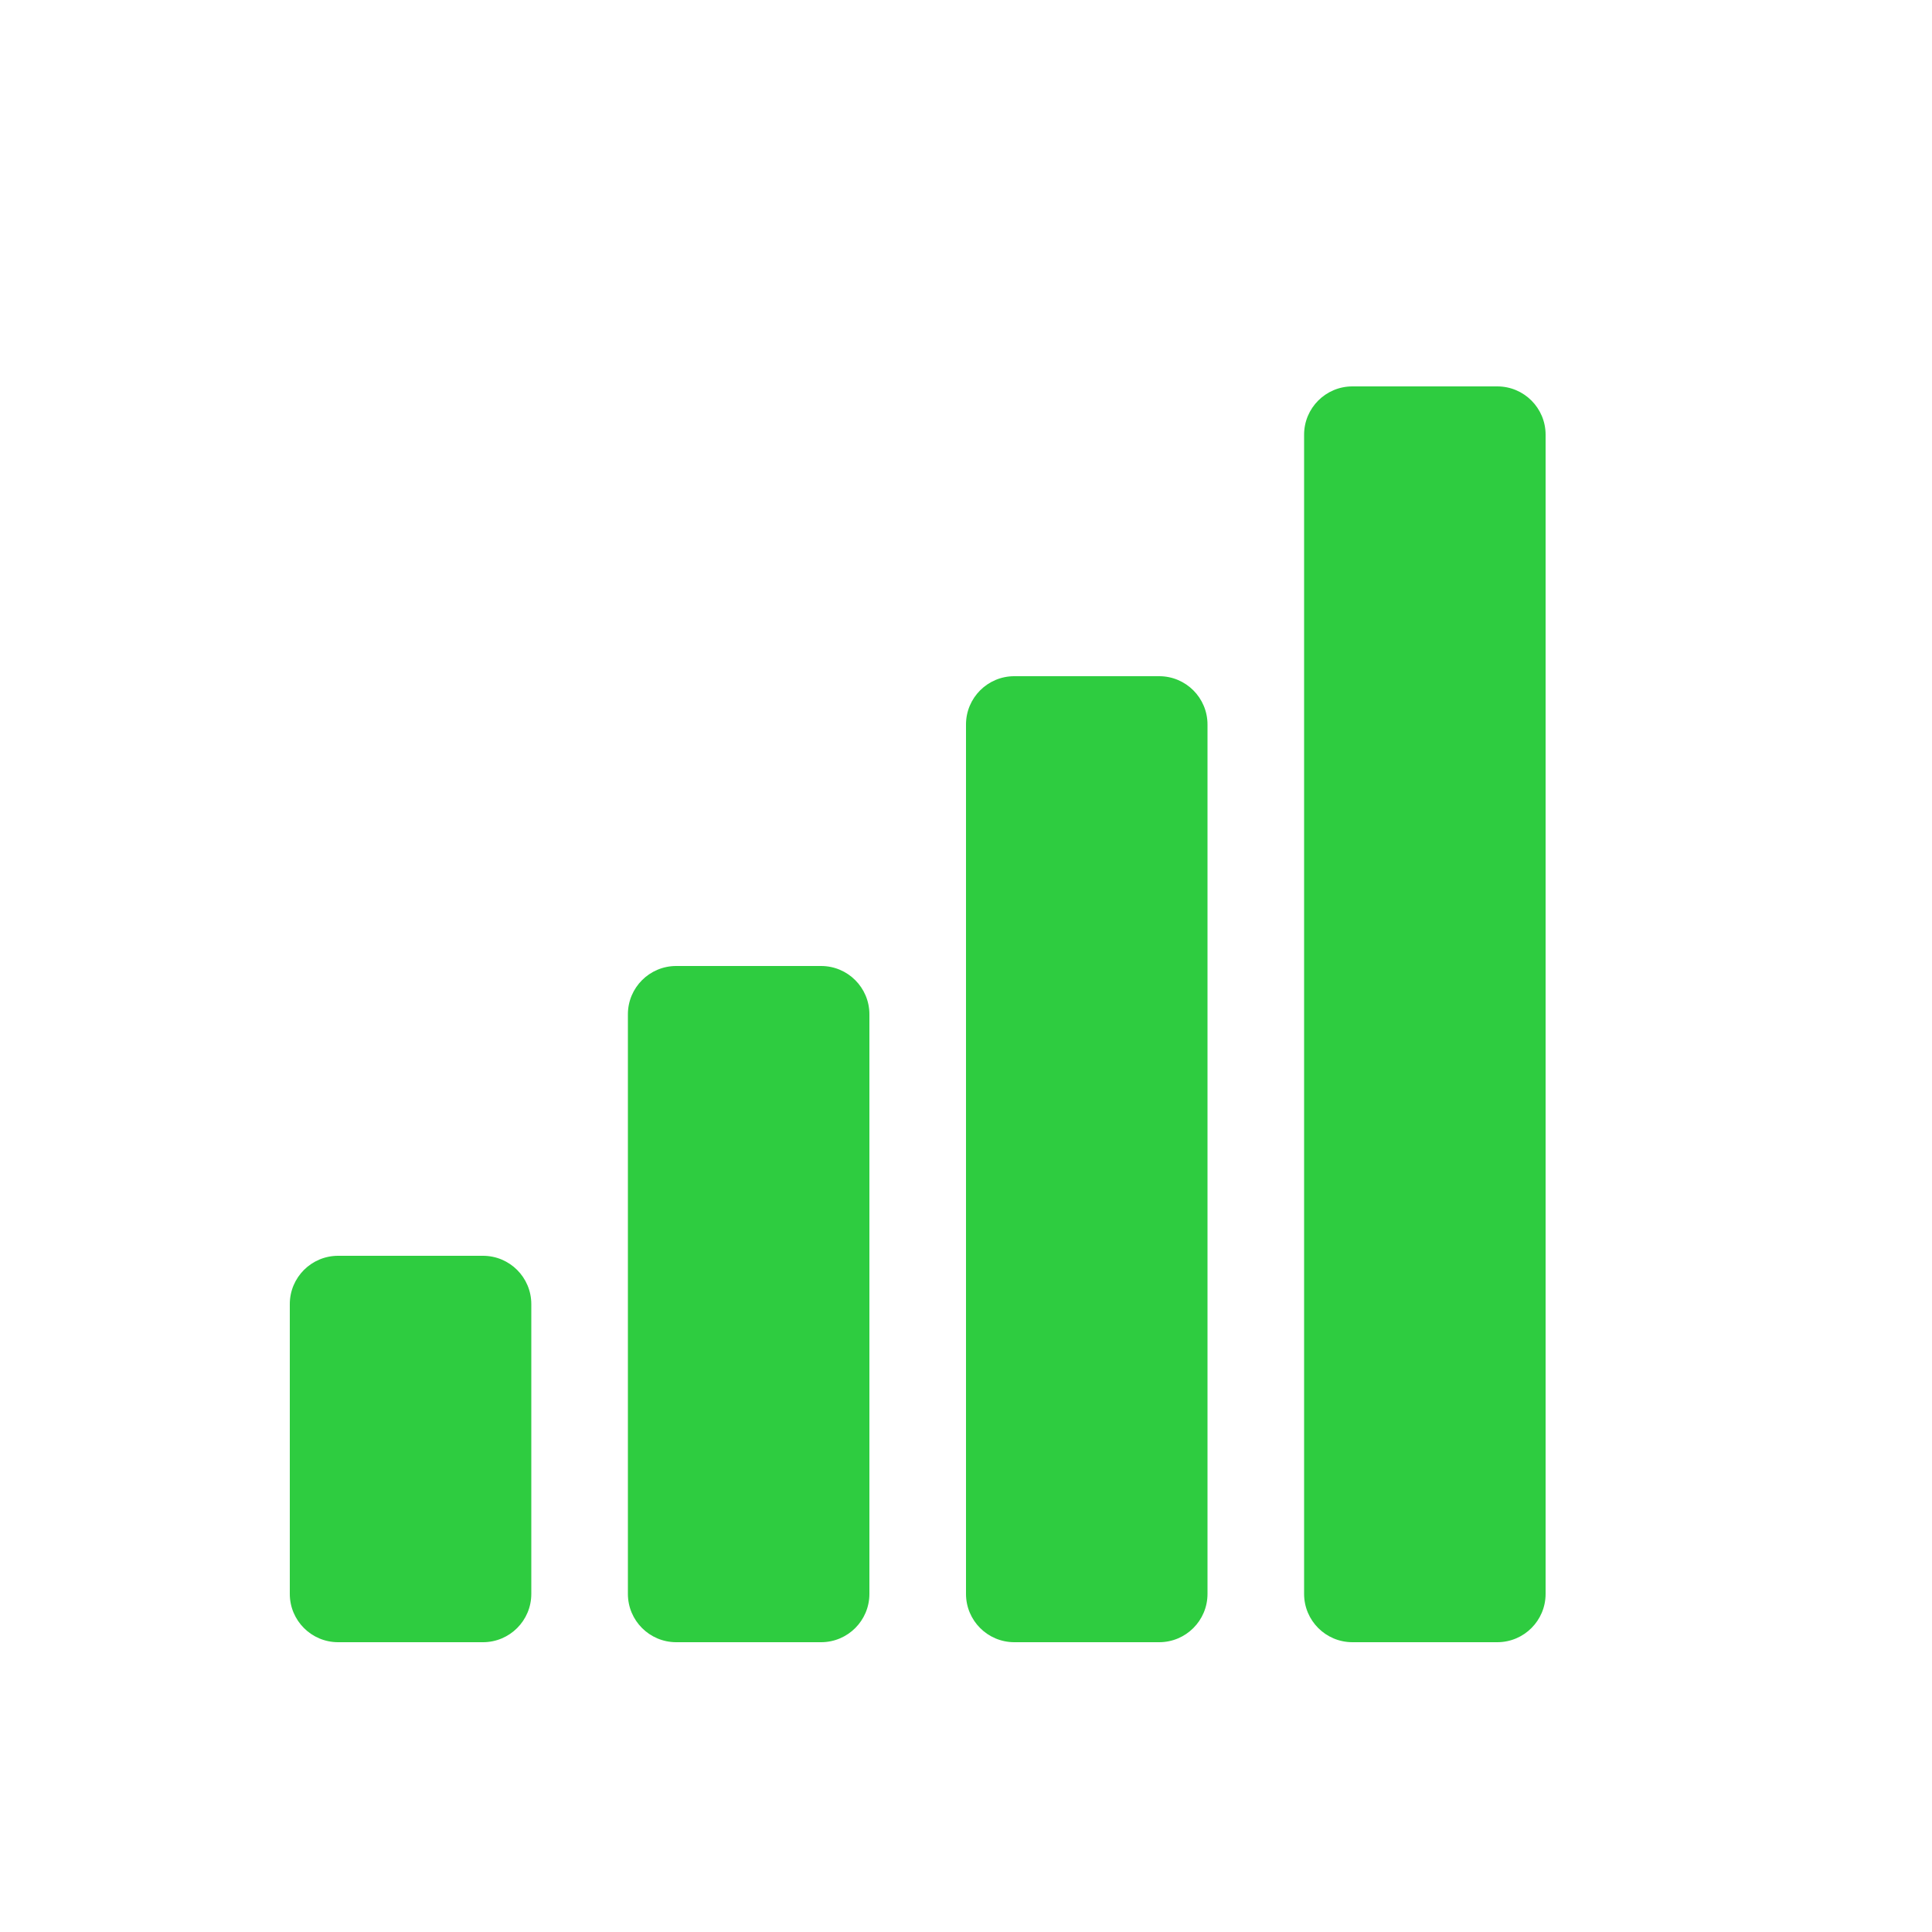
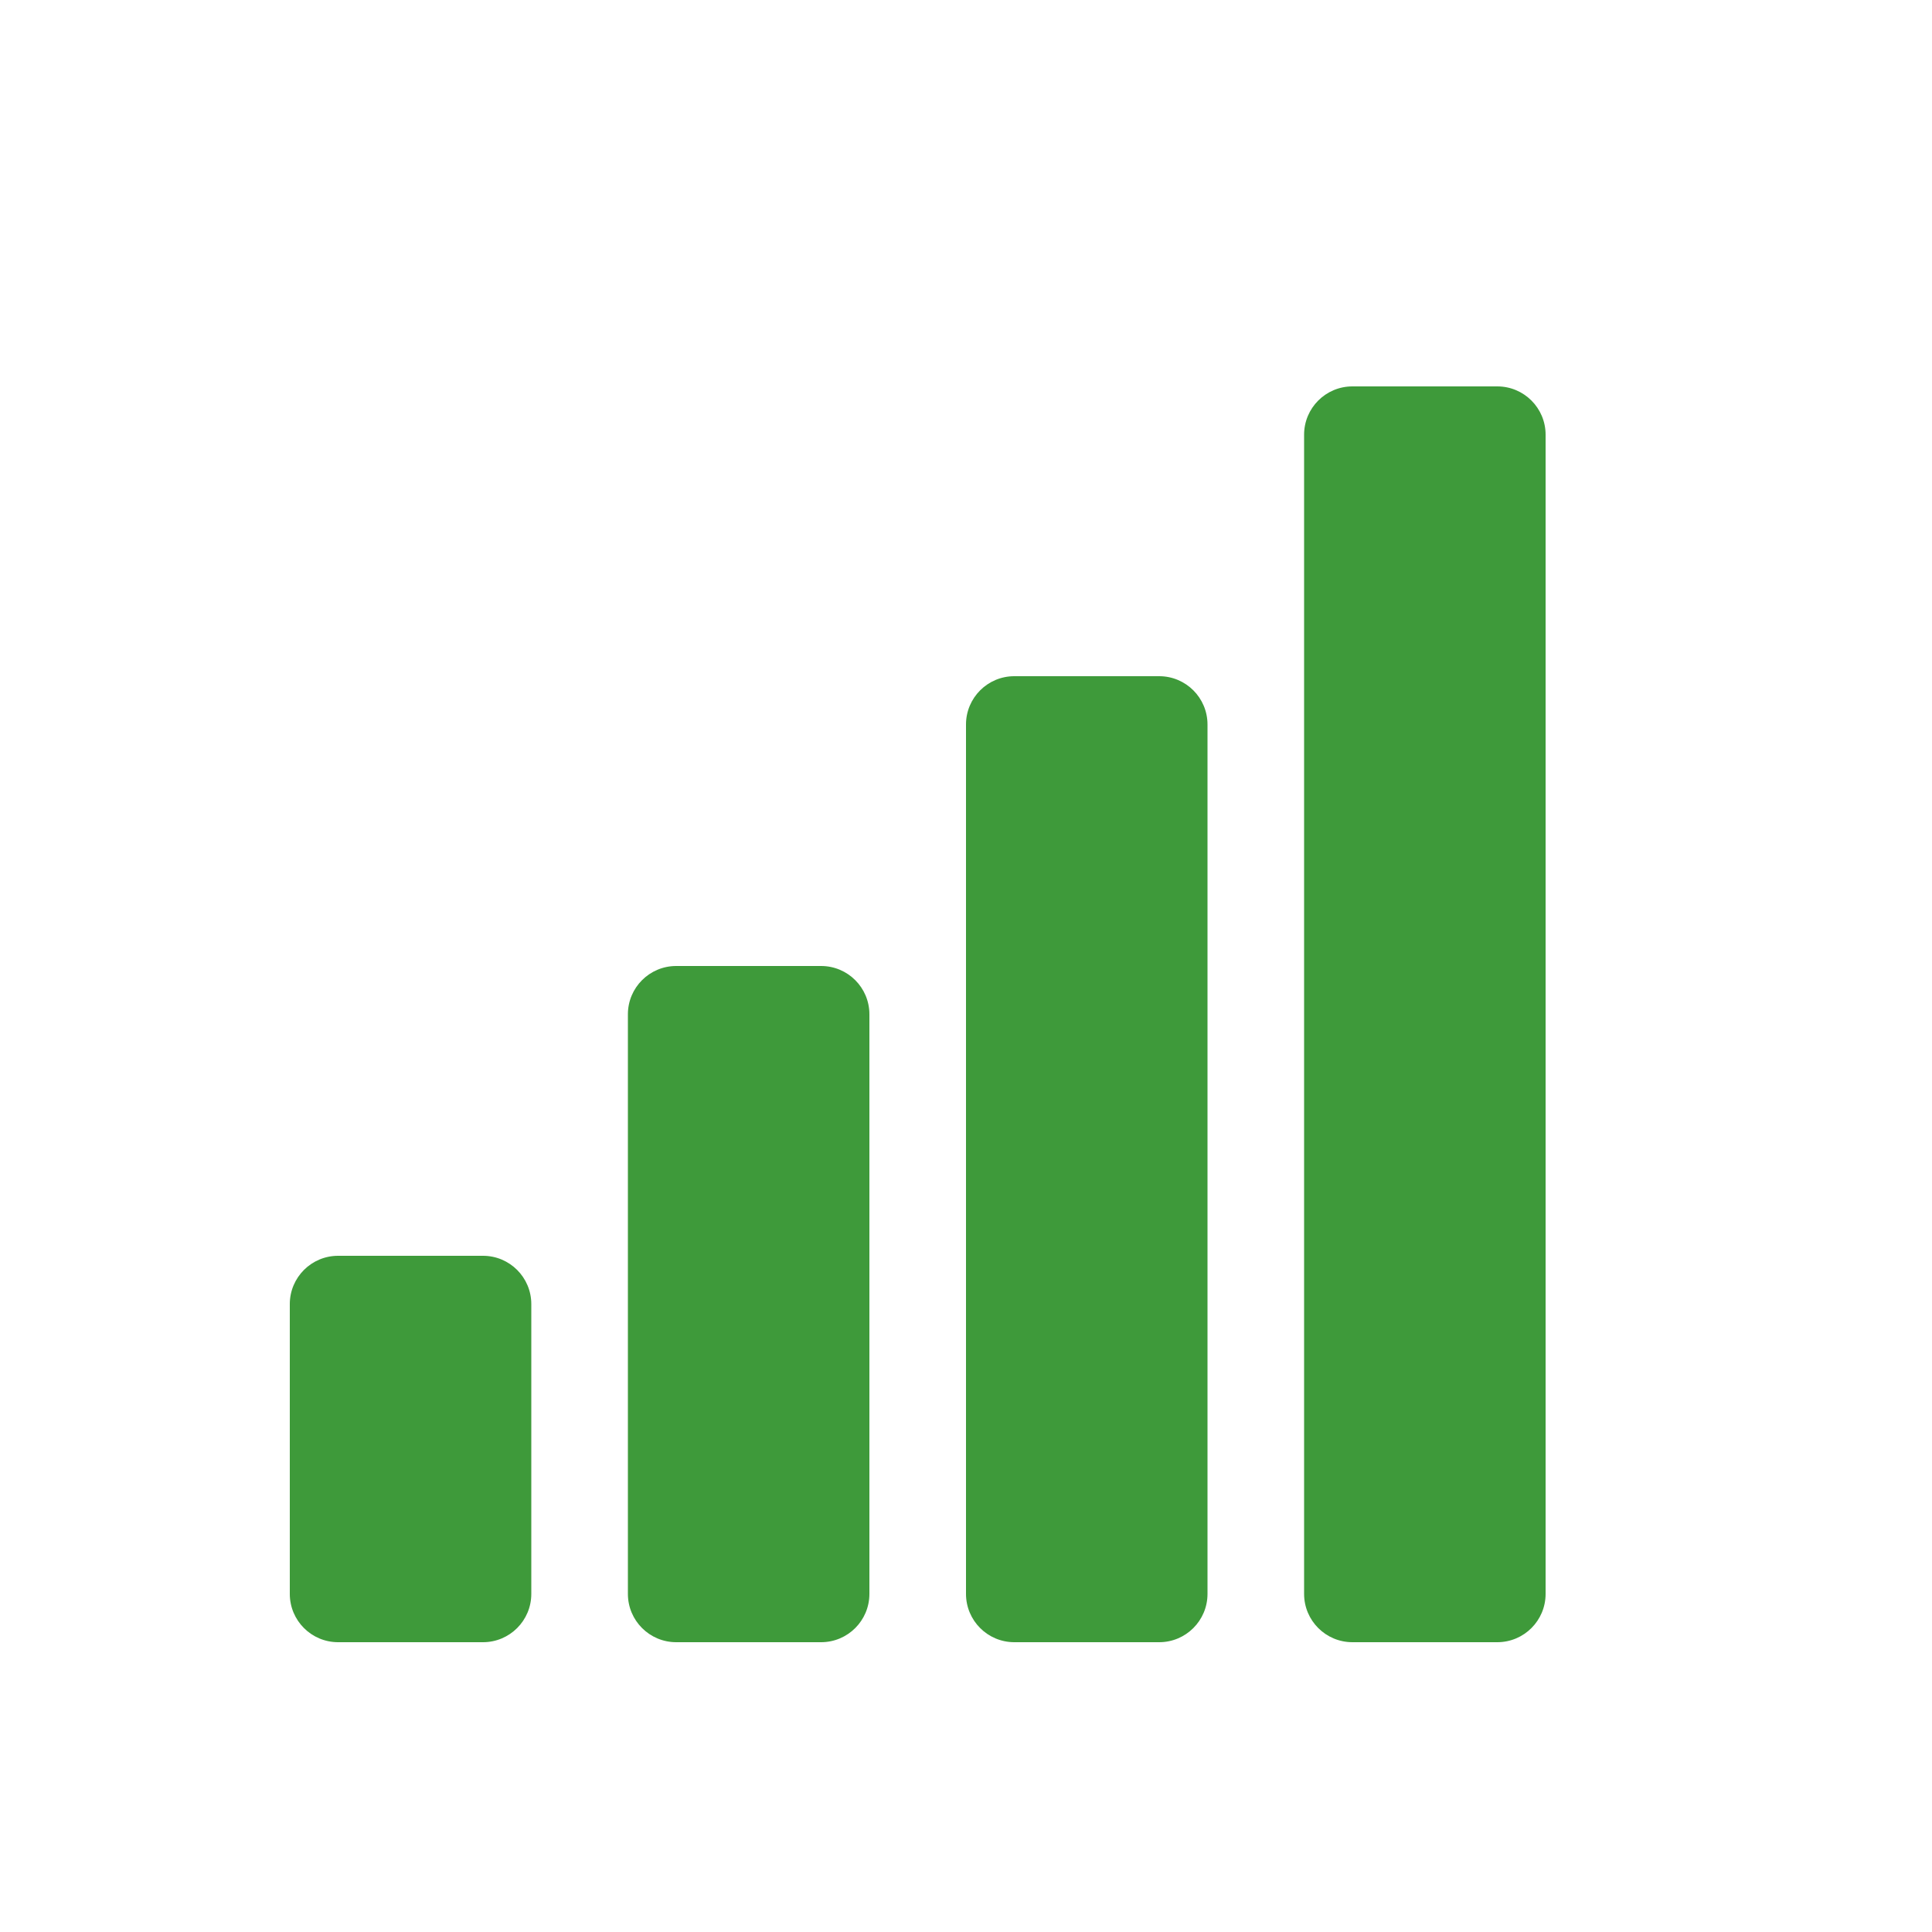
<svg xmlns="http://www.w3.org/2000/svg" width="40" height="40" viewBox="0 0 40 40">
-   <g fill="#2ECC40">
+   <g fill="#3E9A3A">
    <rect x="6" y="26" width="5" height="8" rx="1" />
    <rect x="13" y="20" width="5" height="14" rx="1" />
    <rect x="20" y="14" width="5" height="20" rx="1">
      <animate attributeName="opacity" values="1;0.5;1" dur="1s" begin="0s" repeatCount="indefinite" />
    </rect>
    <rect x="27" y="8" width="5" height="26" rx="1">
      <animate attributeName="opacity" values="0.5;1;0.5" dur="1s" begin="0s" repeatCount="indefinite" />
    </rect>
  </g>
</svg>
